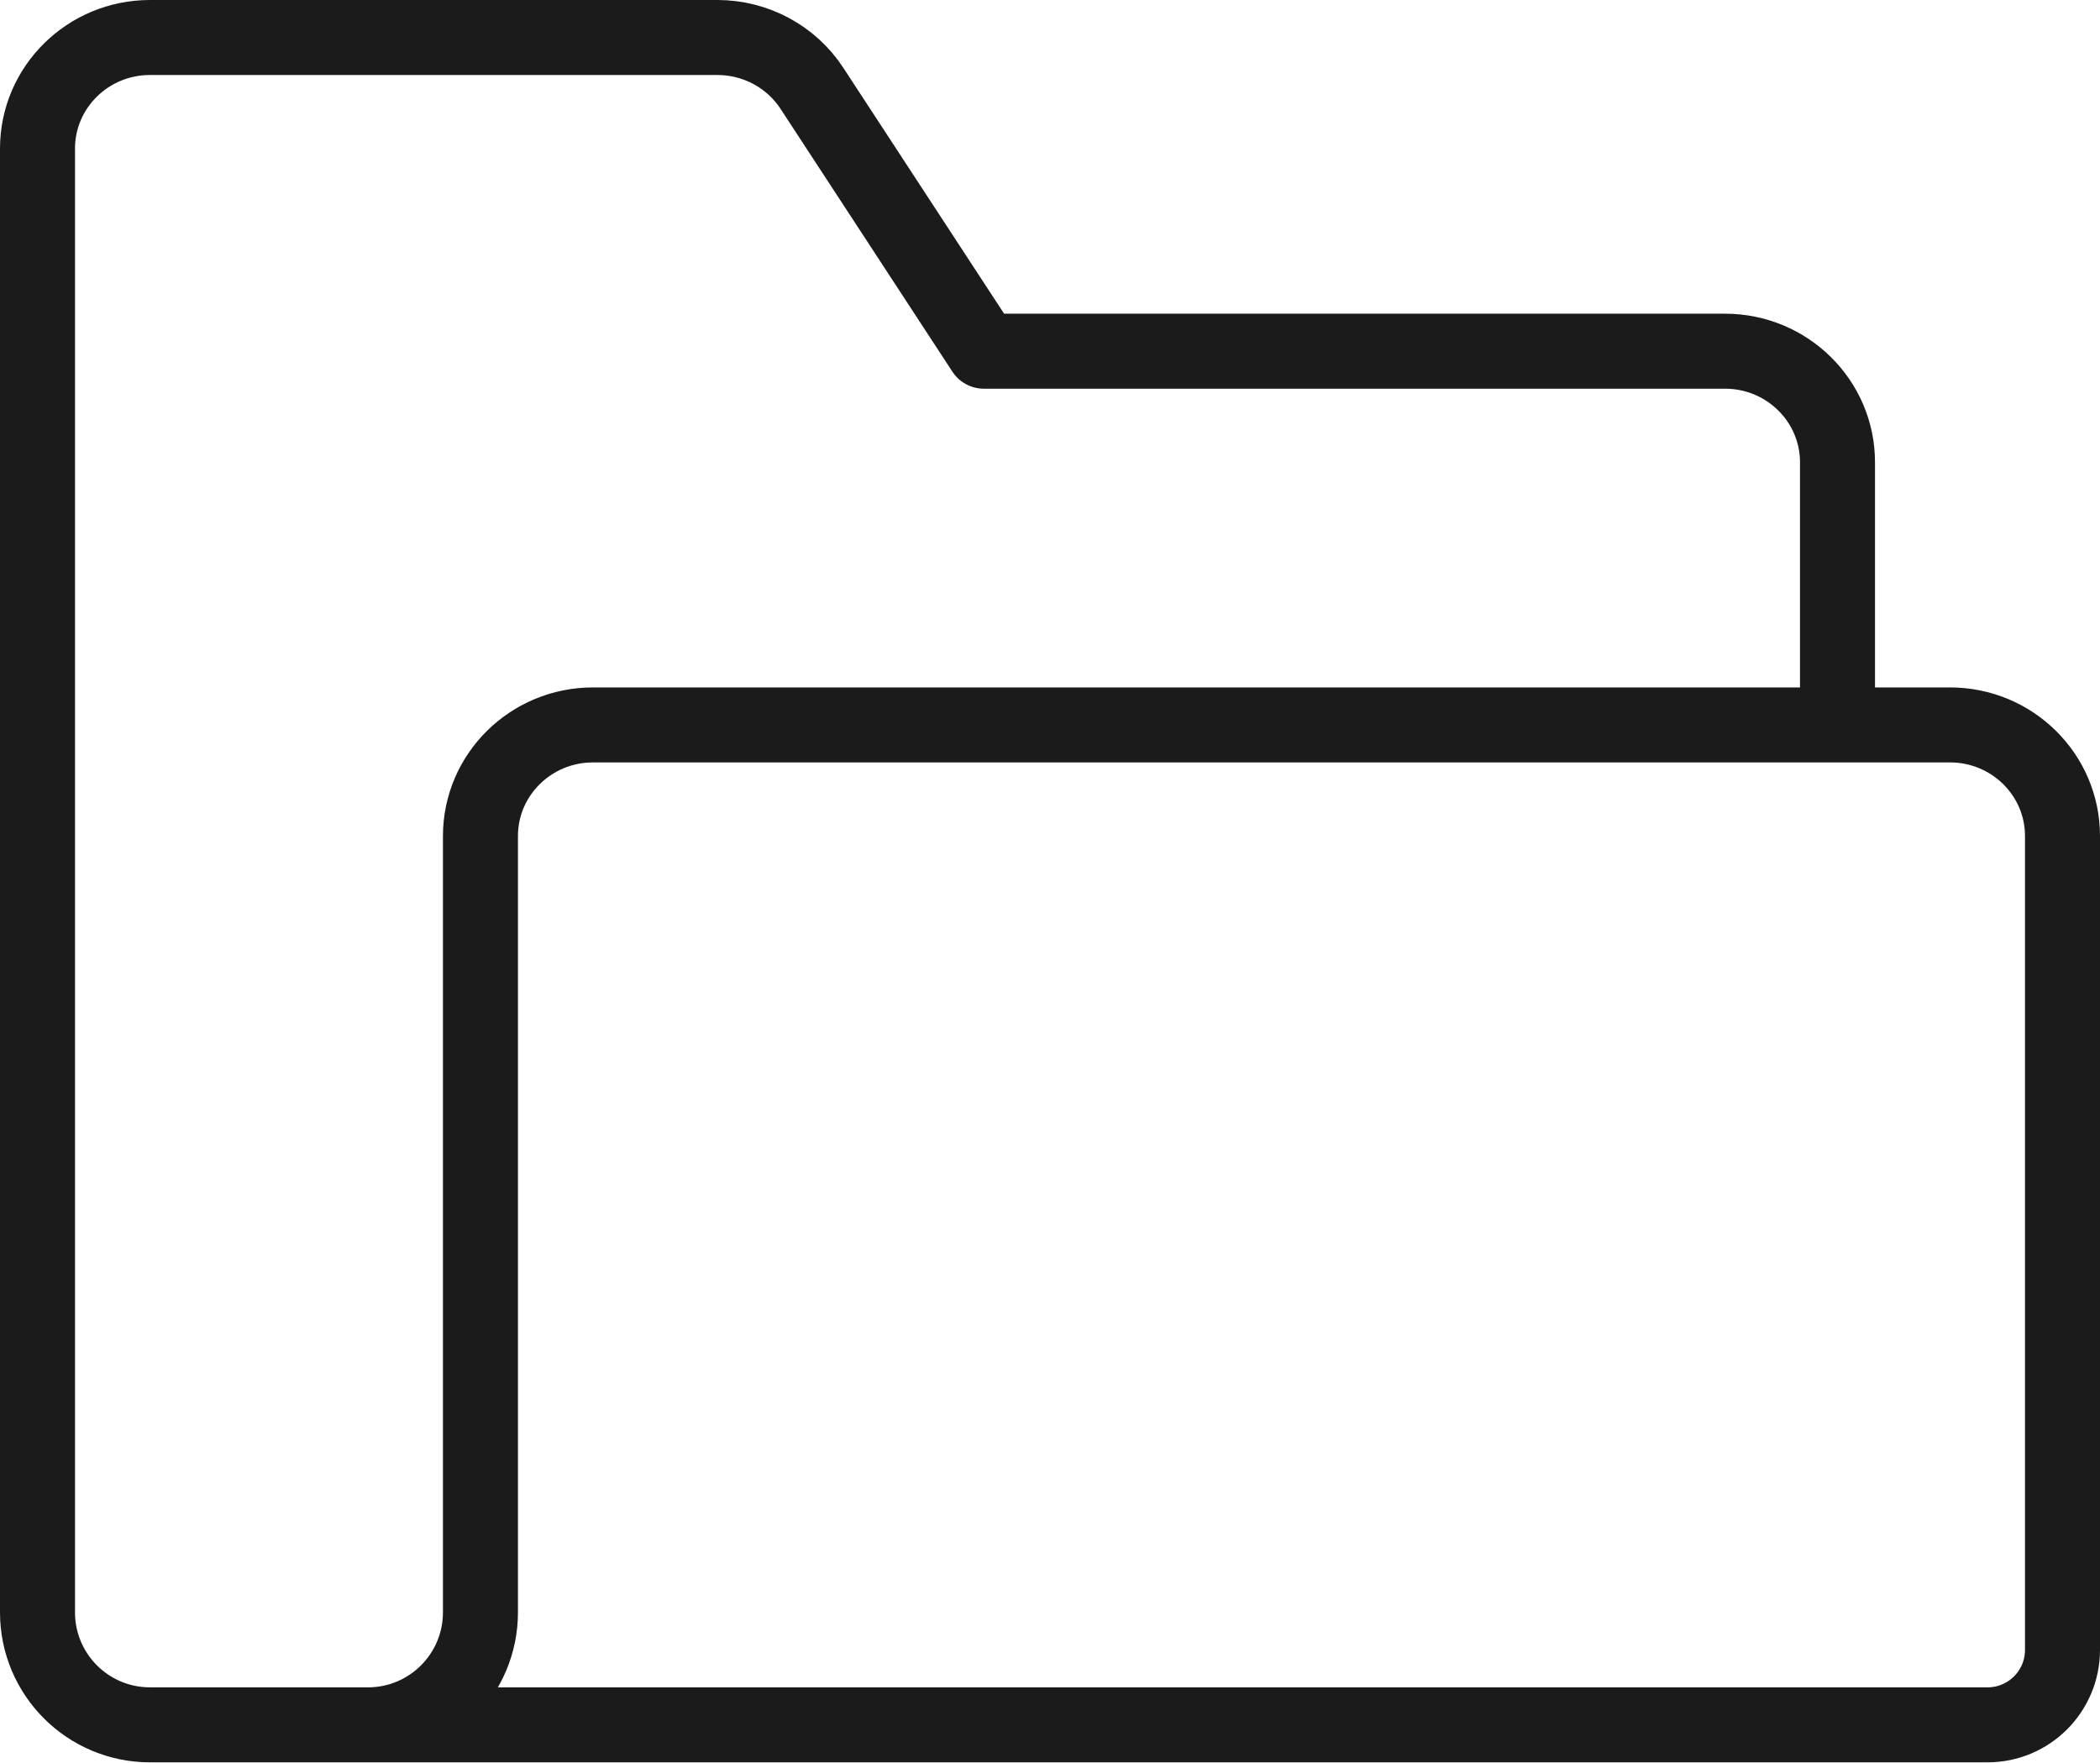
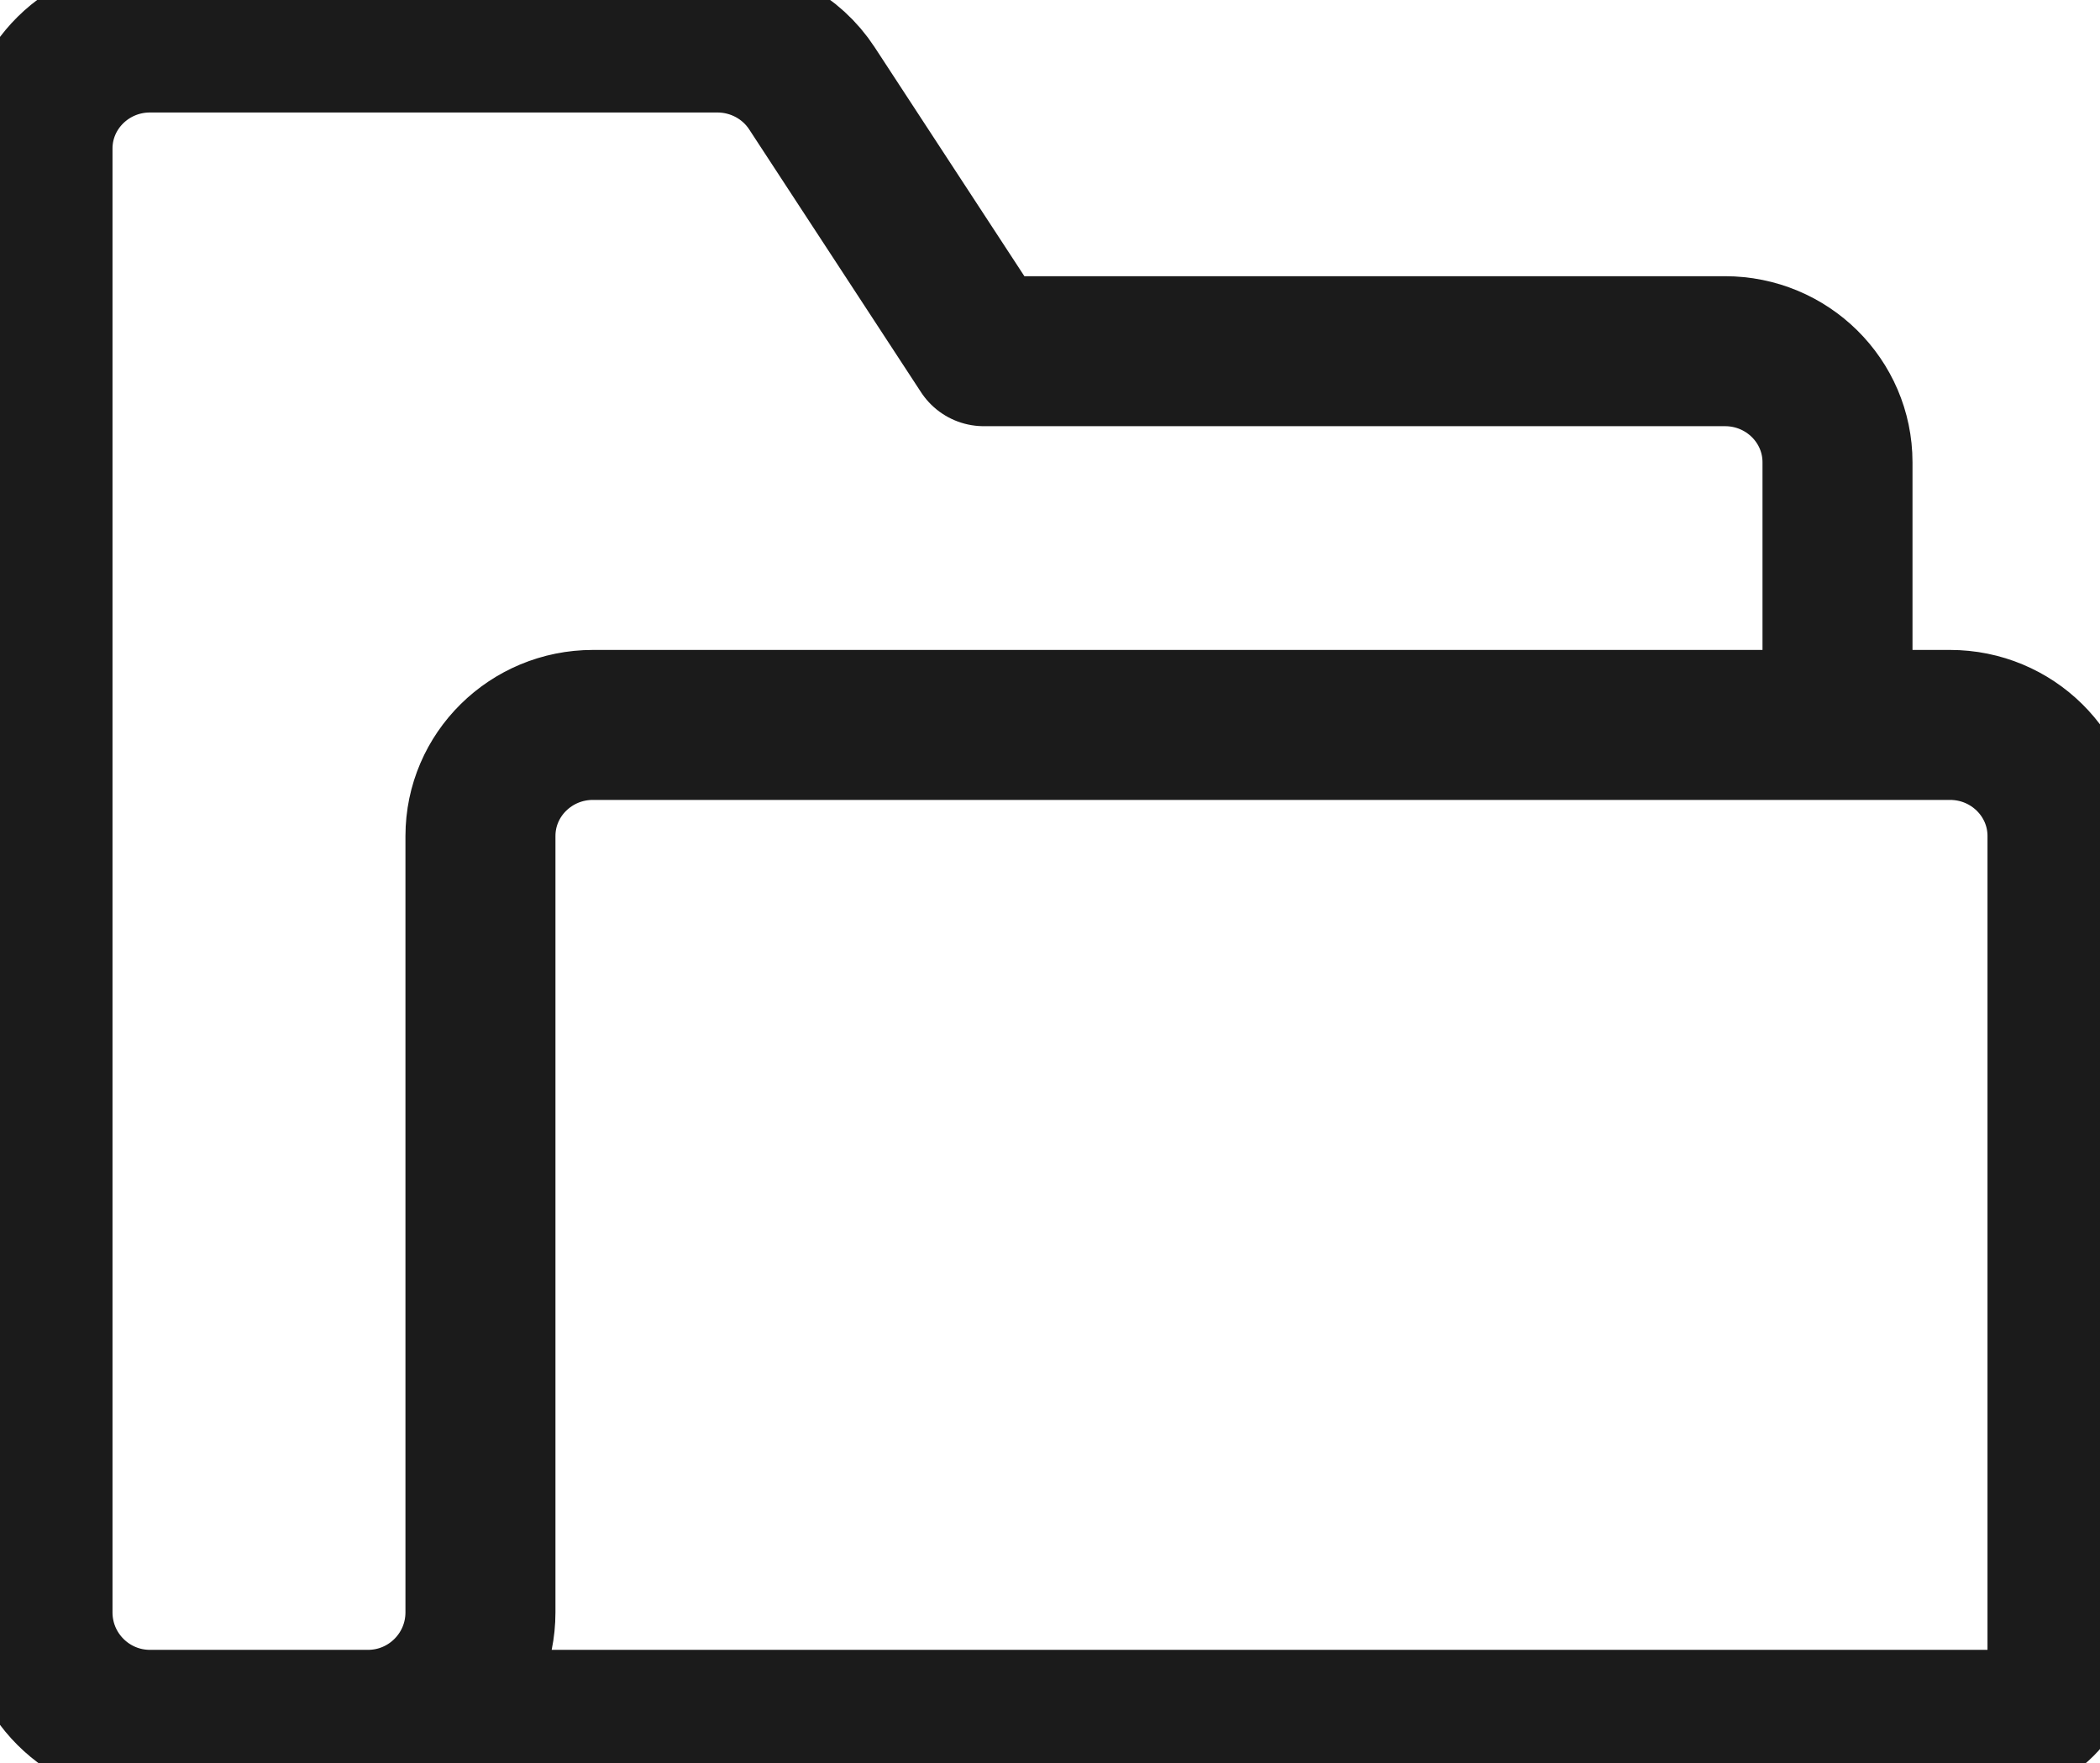
<svg xmlns="http://www.w3.org/2000/svg" width="56" height="47" viewBox="0 0 56 47" fill="none">
-   <path d="M40.706 19.333H52C53.657 19.333 55 20.66 55 22.296V39.606V44C55 45.105 54.105 46 53 46H7.75M1 3.963V43C1 44.657 2.343 46 4 46H9.812C11.469 46 12.812 44.657 12.812 43V22.296C12.812 20.66 14.156 19.333 15.812 19.333H49V12.329C49 10.693 47.657 9.366 46 9.366H26.235L21.651 2.355C21.099 1.51 20.149 1 19.131 1H4C2.343 1 1 2.327 1 3.963Z" stroke="#1B1B1B" stroke-width="2" stroke-linecap="round" stroke-linejoin="round" />
+   <path d="M40.706 19.333H52C53.657 19.333 55 20.66 55 22.296V39.606V44C55 45.105 54.105 46 53 46H7.75M1 3.963V43C1 44.657 2.343 46 4 46H9.812C11.469 46 12.812 44.657 12.812 43V22.296C12.812 20.66 14.156 19.333 15.812 19.333H49V12.329C49 10.693 47.657 9.366 46 9.366H26.235L21.651 2.355C21.099 1.51 20.149 1 19.131 1H4C2.343 1 1 2.327 1 3.963Z" stroke="#1B1B1B" stroke-width="4" stroke-linecap="round" stroke-linejoin="round" />
</svg>
